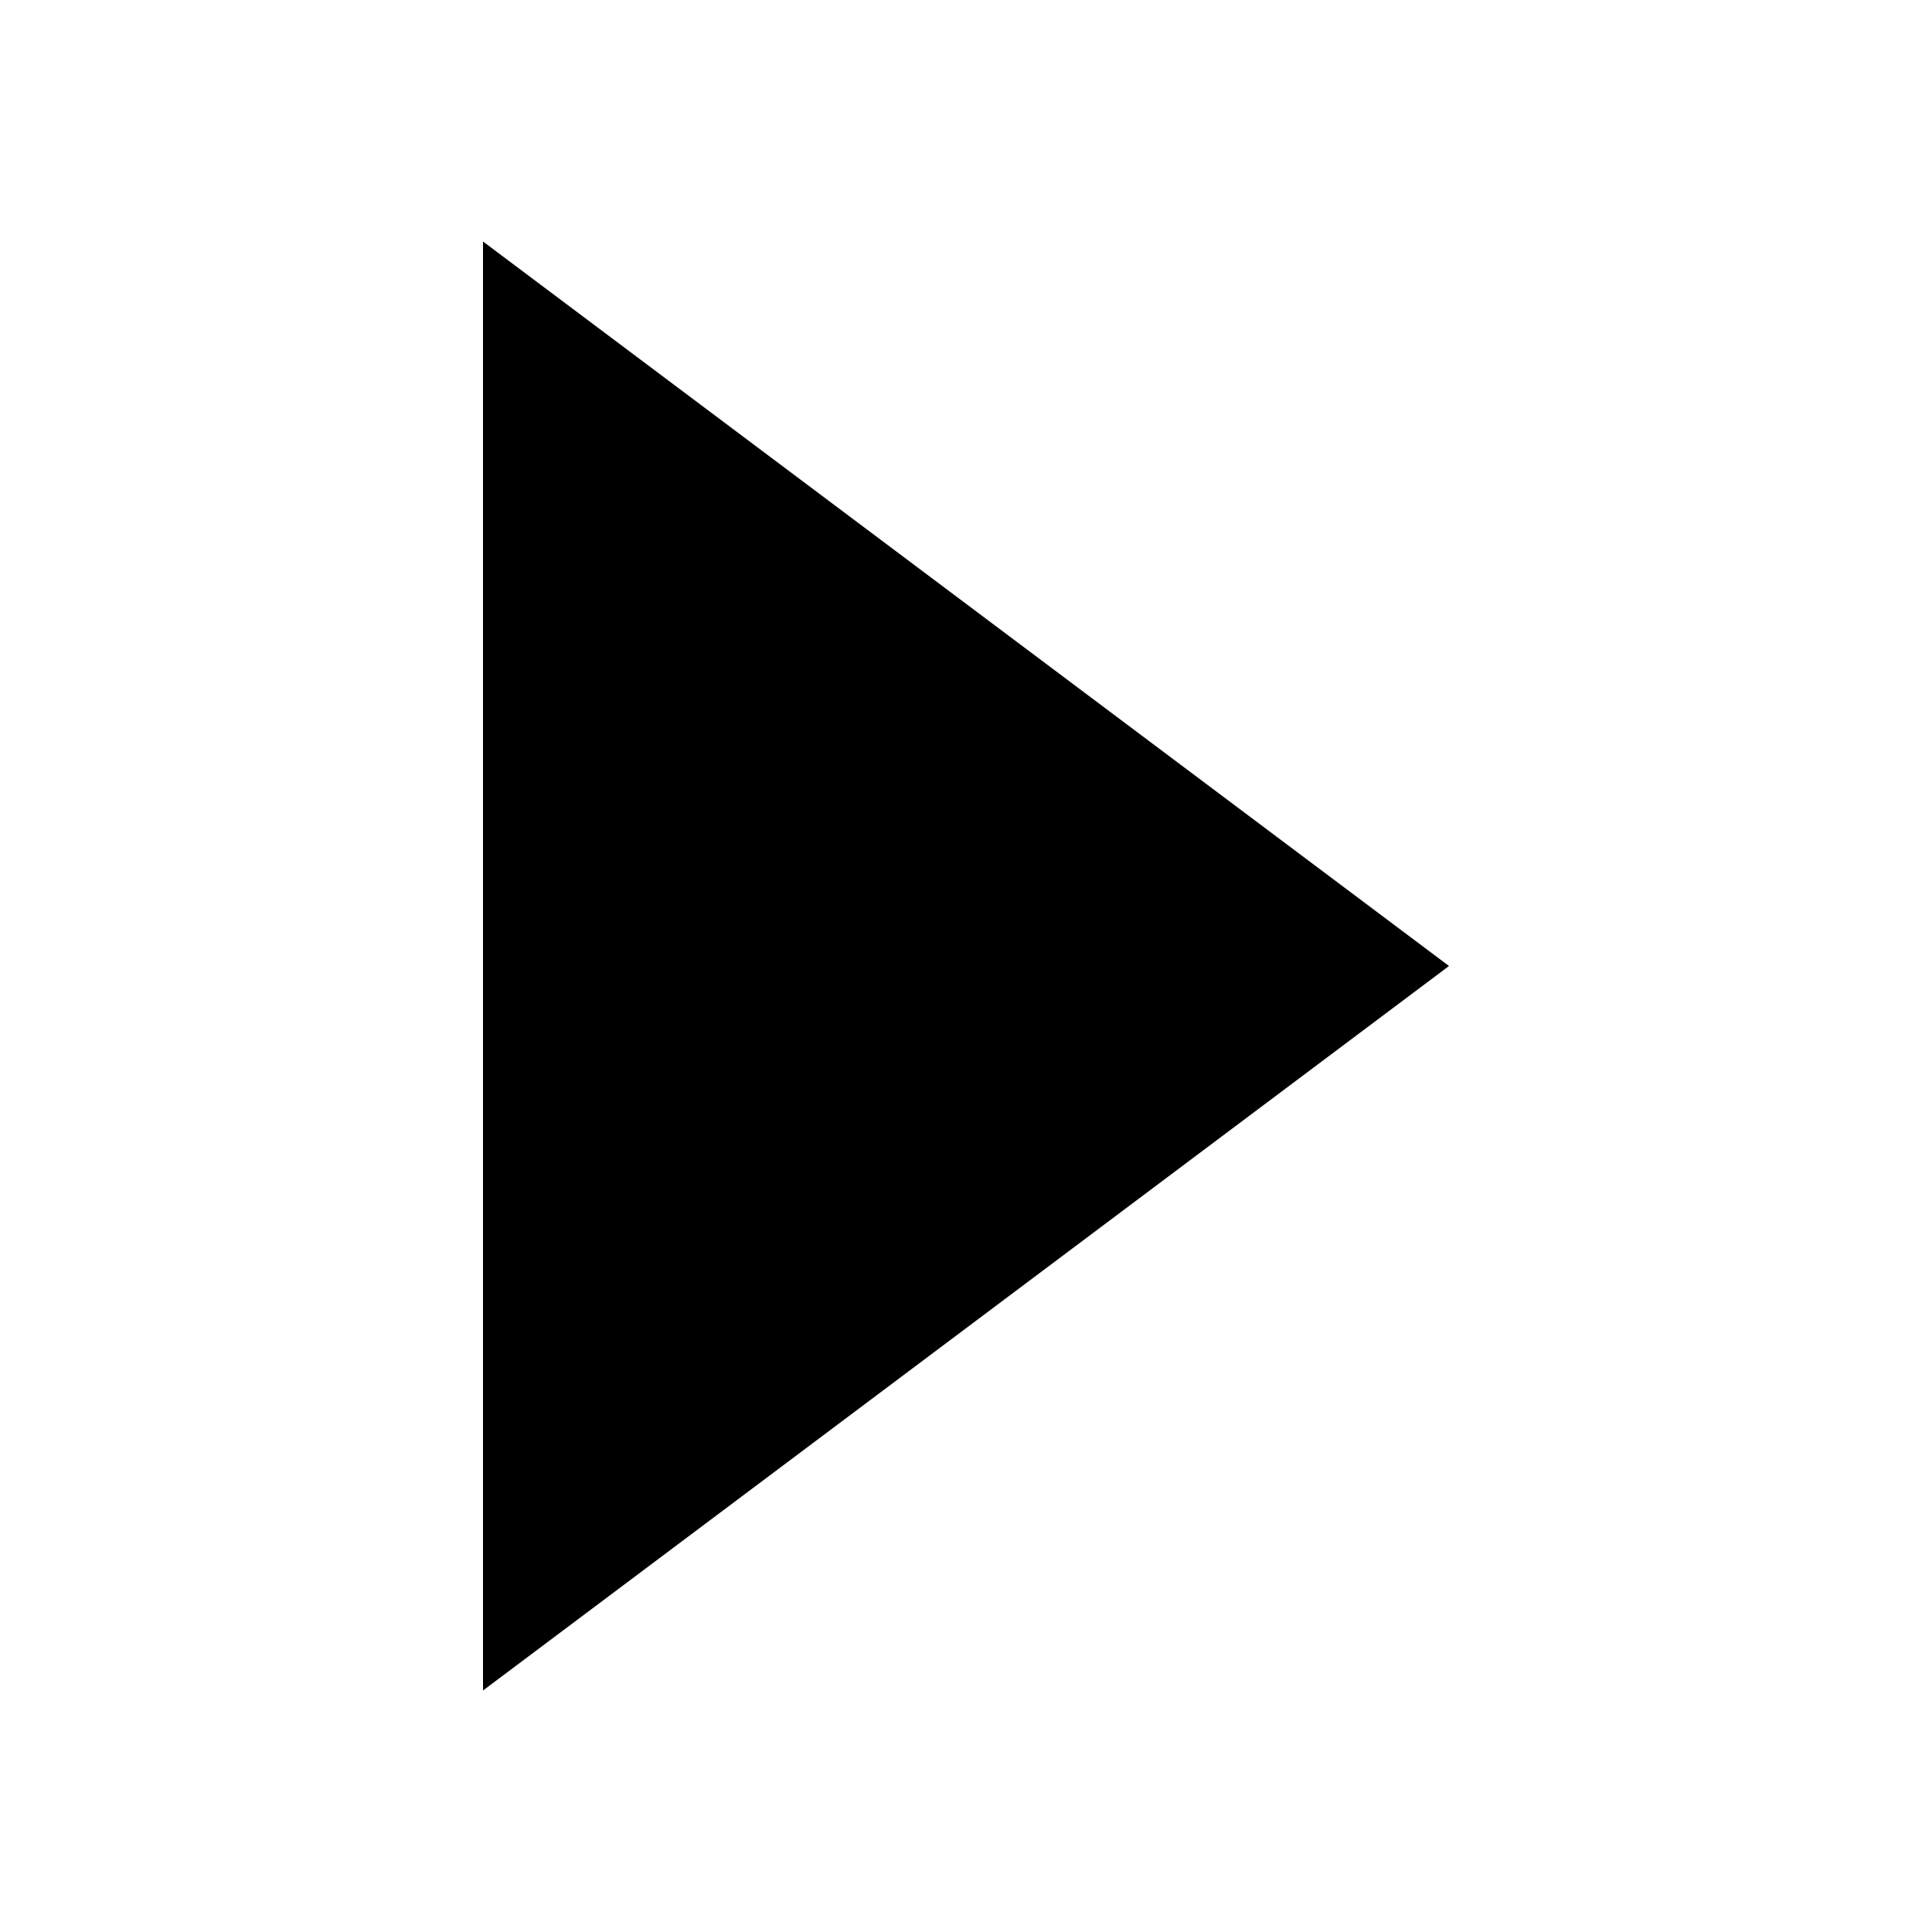
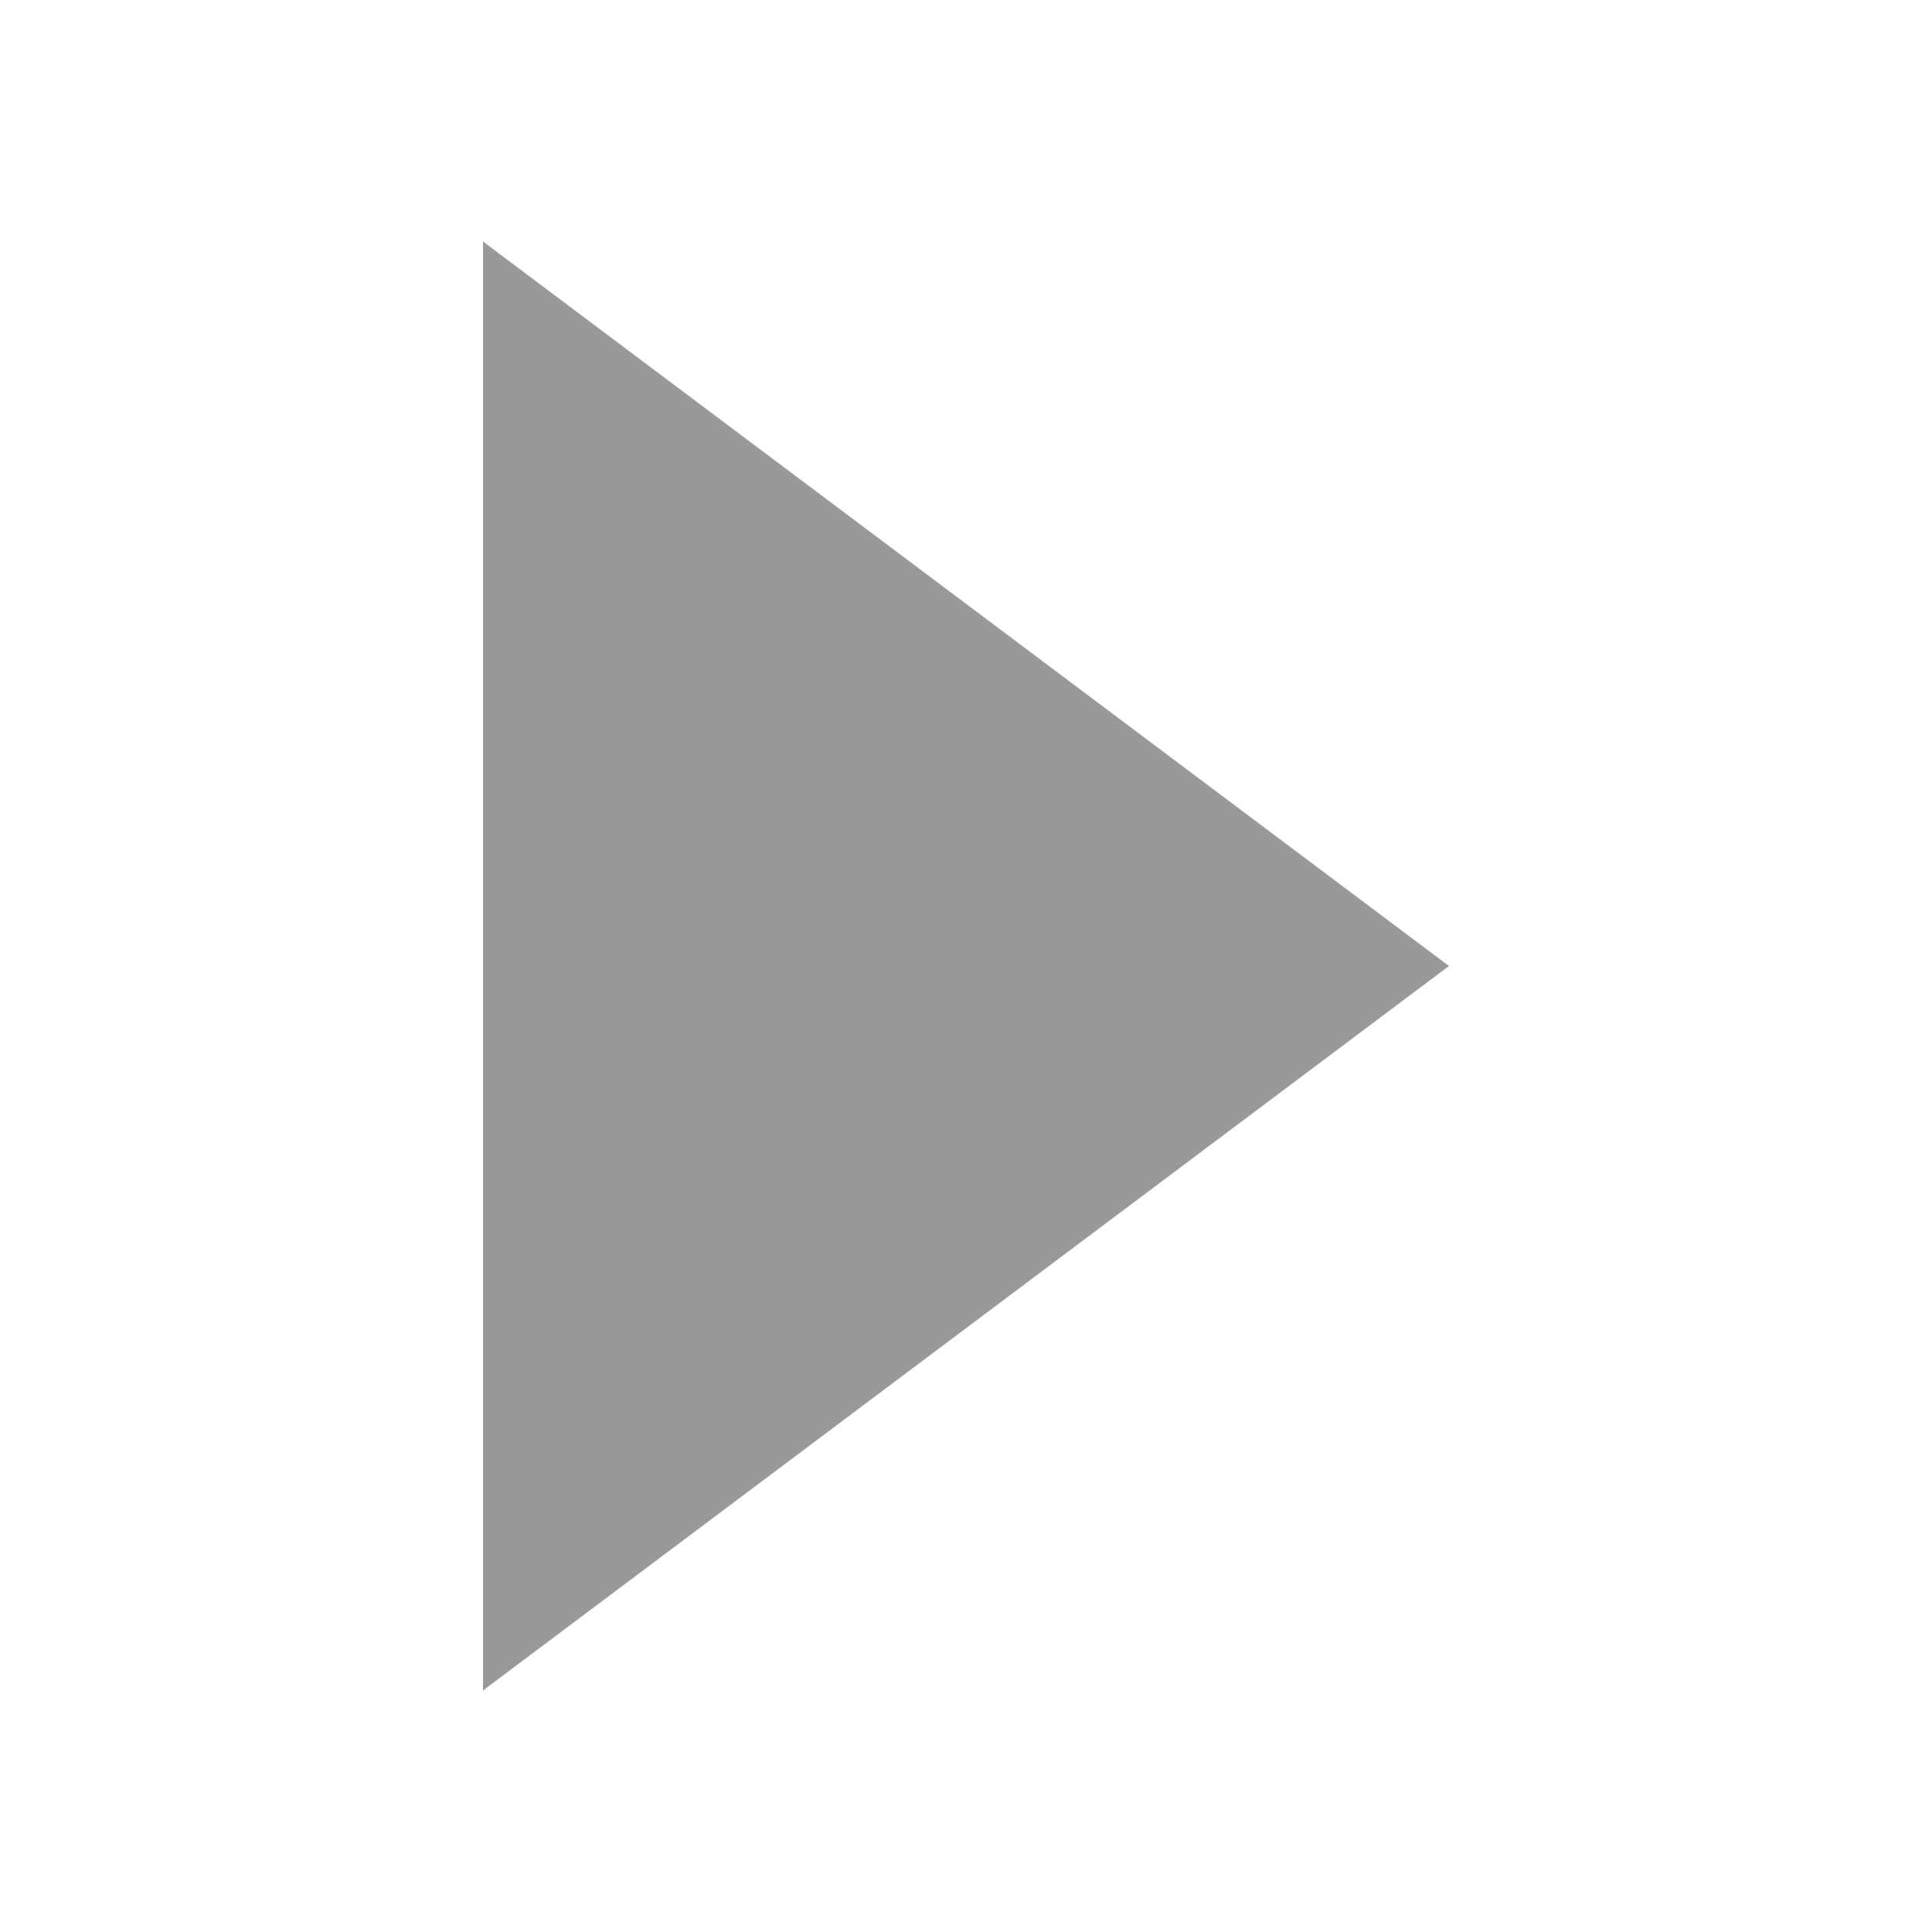
<svg xmlns="http://www.w3.org/2000/svg" height="16" width="16" version="1.1" id="svg896">
  <defs id="defs900" />
-   <path d="M 4,14 V 2 l 8,6 z" stroke="#ccc" stroke-linecap="round" stroke-width="0.516" fill="#ccc" id="path894" style="fill:#000000;stroke:none;fill-opacity:1" />
+   <path d="M 4,14 V 2 l 8,6 z" stroke="#ccc" stroke-linecap="round" stroke-width="0.516" fill="#ccc" id="path894" style="fill:#999999;stroke:none;fill-opacity:1" />
</svg>
